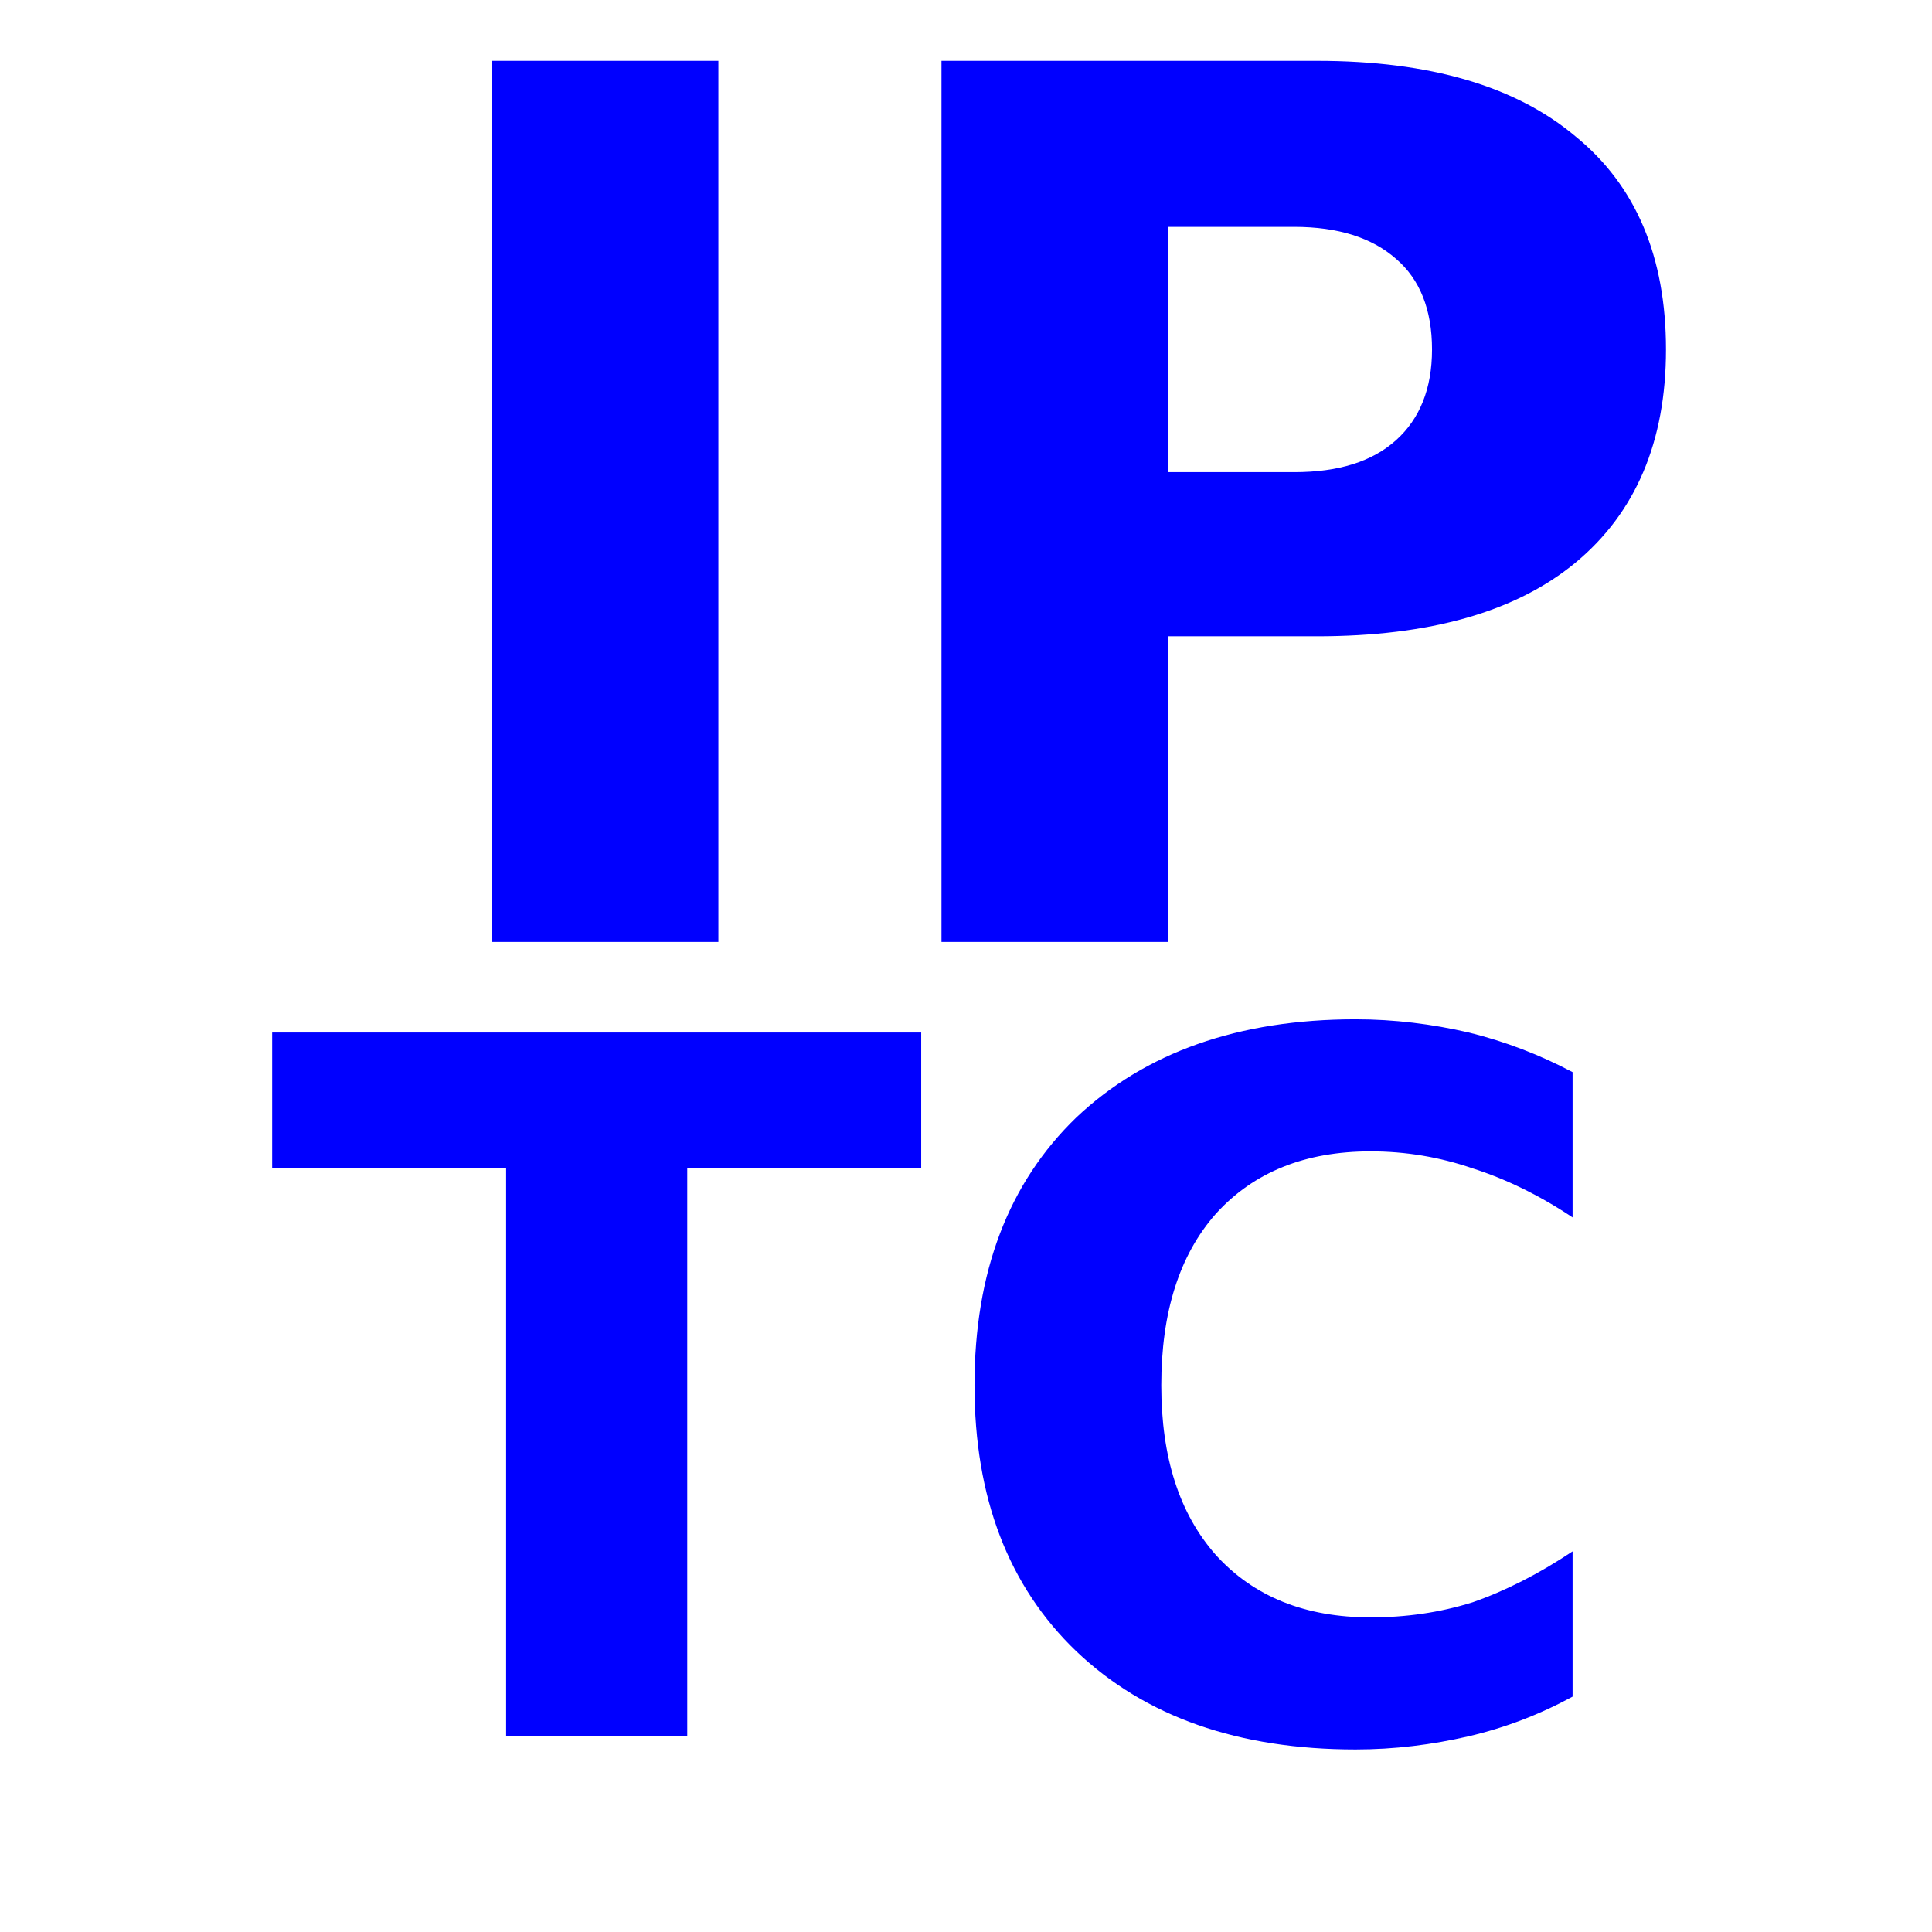
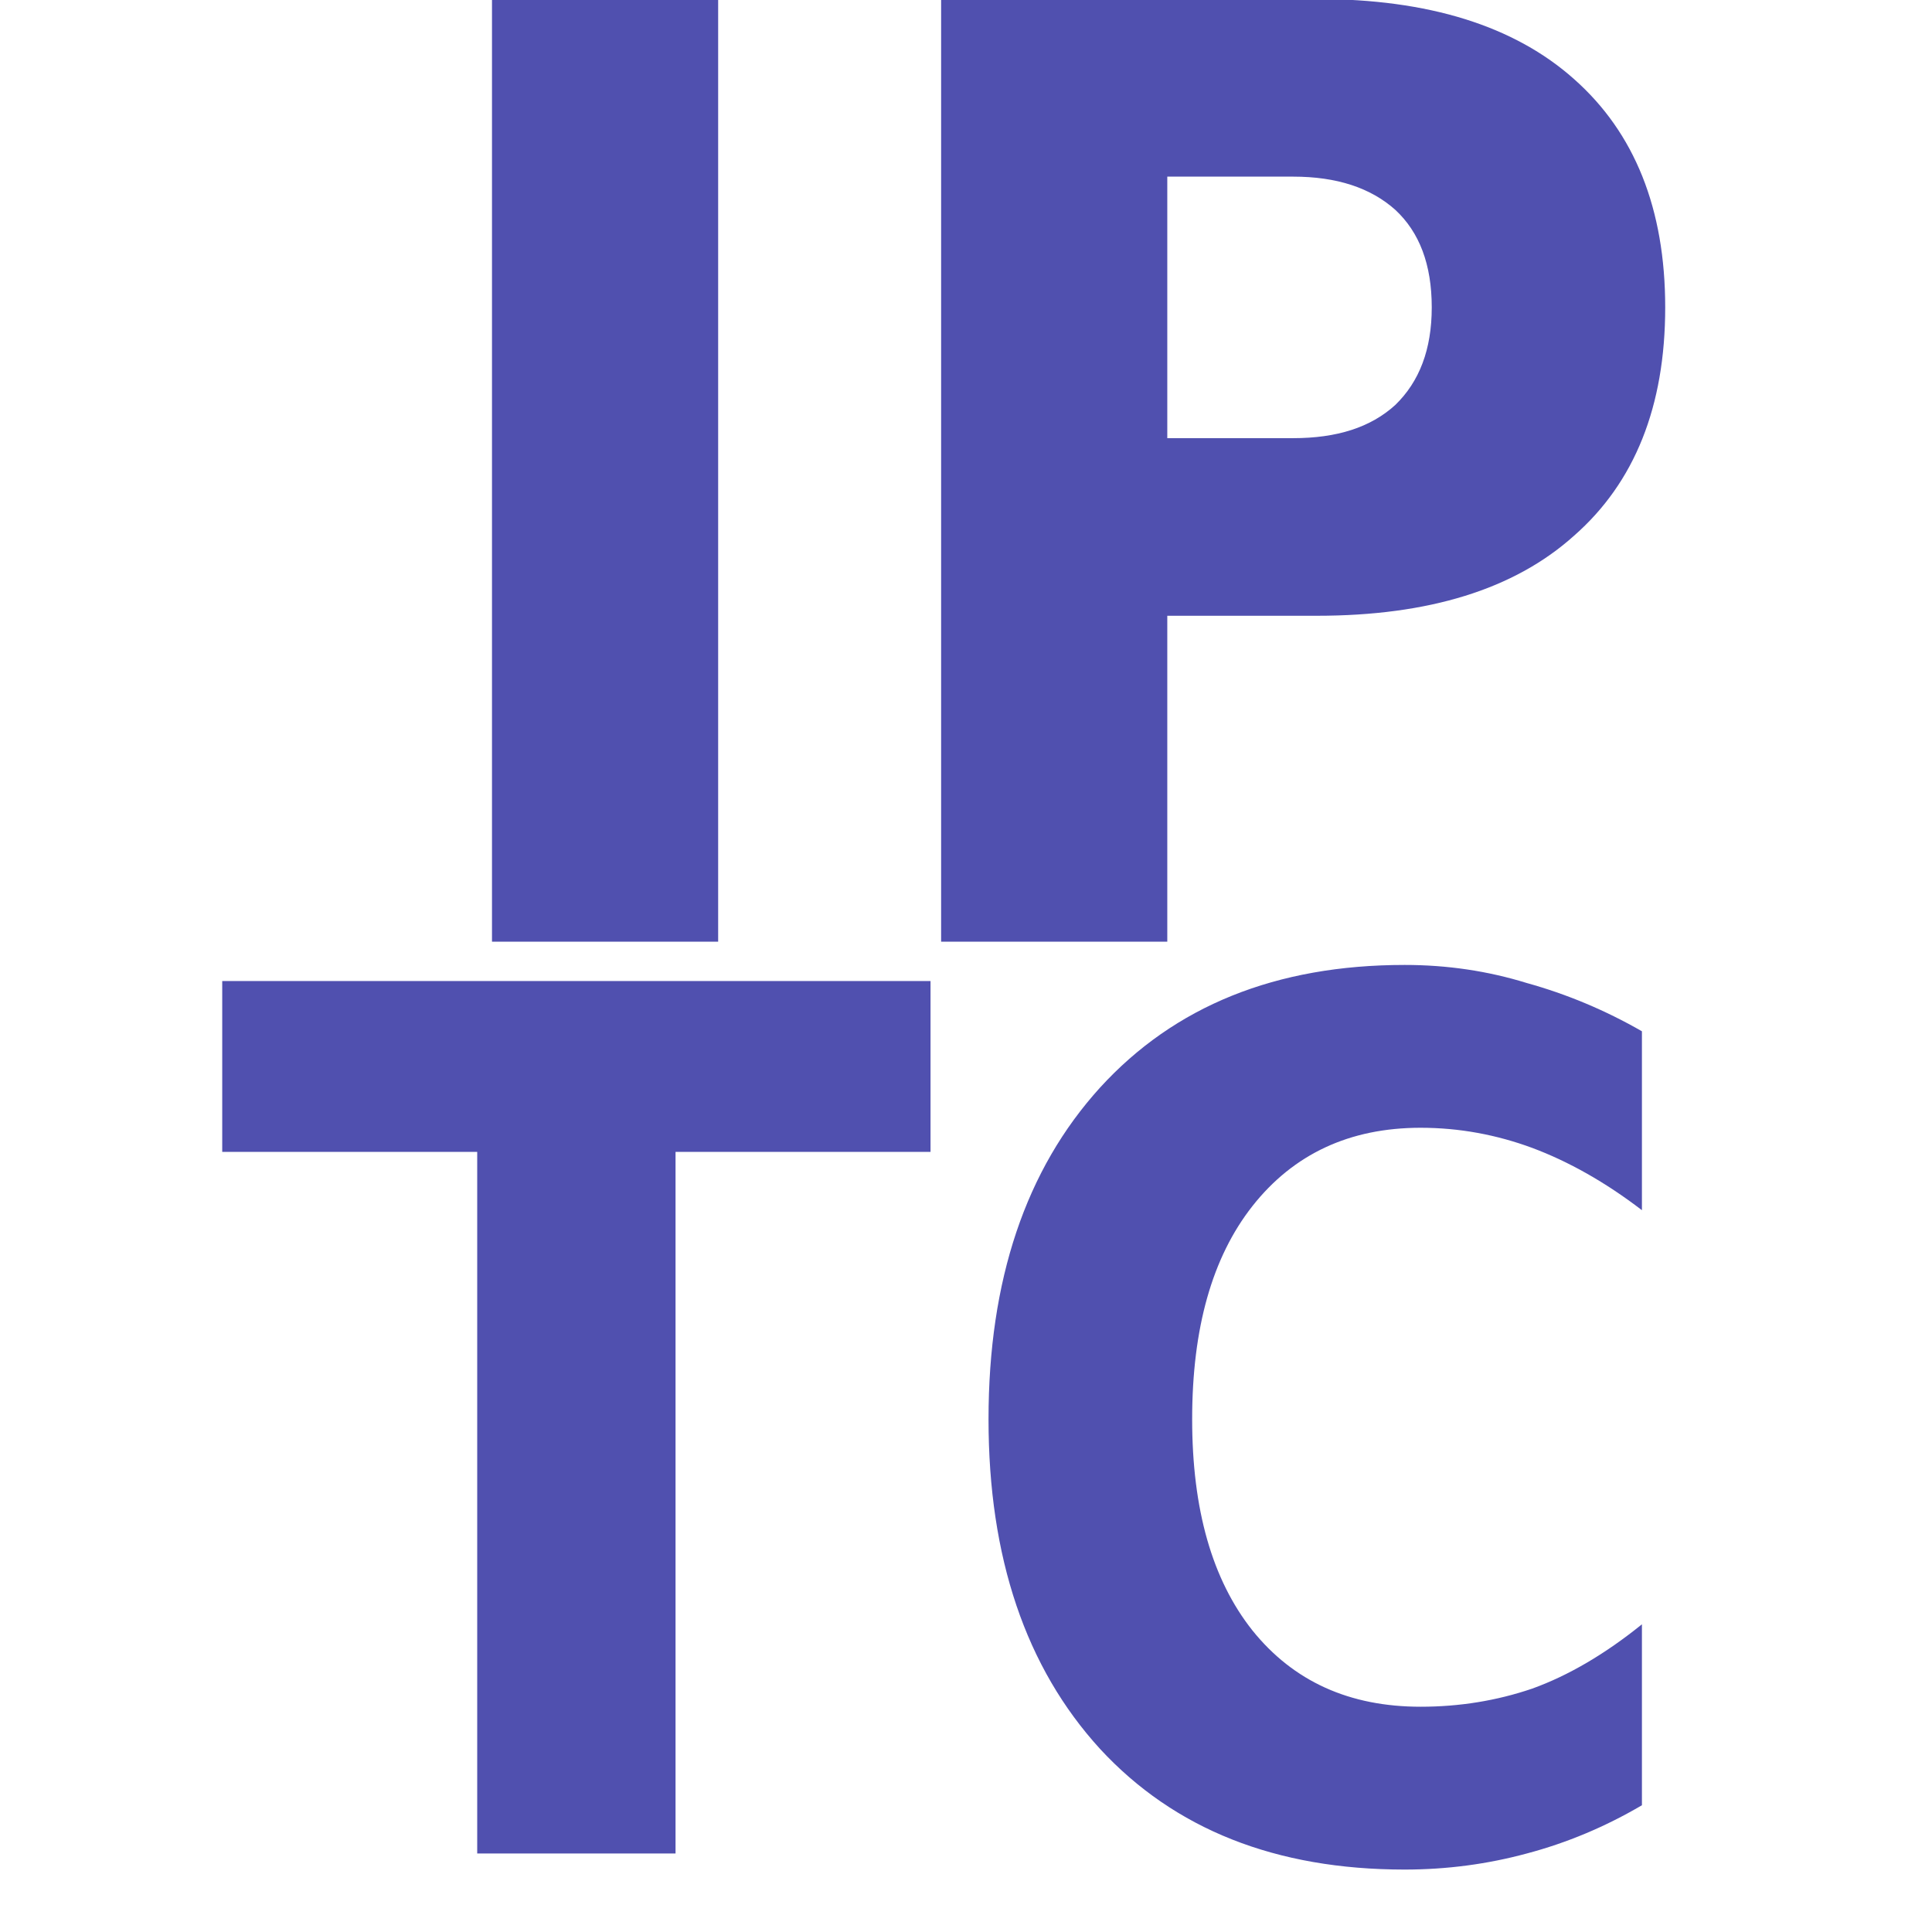
<svg xmlns="http://www.w3.org/2000/svg" width="16px" height="16px" id="svg4912">
  <defs id="defs4914">
    </defs>
  <g id="layer1">
-     <text xml:space="preserve" style="font-size:10px;font-style:normal;font-weight:bold;fill:#0000ff;fill-opacity:1;stroke:none;stroke-width:1px;stroke-linecap:butt;stroke-linejoin:miter;stroke-opacity:1;font-family:Bitstream Vera Sans" x="3.153" y="7.801" id="text4922">
-       <tspan x="3.153" y="7.801" id="tspan4926">IP</tspan>
+     <text xml:space="preserve" style="font-size:10.345px;font-style:normal;font-weight:bold;fill:#5050af;fill-opacity:1;stroke:none;stroke-width:1px;stroke-linecap:butt;stroke-linejoin:miter;stroke-opacity:1;font-family:Bitstream Vera Sans" x="3.262" y="7.541" id="text4922" transform="scale(0.9666963,1.034451)">
+       <tspan x="3.262" y="7.541" id="tspan4926">IP</tspan>
    </text>
-     <text xml:space="preserve" style="font-size:8px;font-style:normal;font-weight:bold;fill:#0000ff;fill-opacity:1;stroke:none;stroke-width:1px;stroke-linecap:butt;stroke-linejoin:miter;stroke-opacity:1;font-family:Bitstream Vera Sans" x="2.207" y="14.378" id="text5439">
-       <tspan id="tspan5441" x="2.207" y="14.378">TC</tspan>
+     <text xml:space="preserve" style="font-size:9.296px;font-style:normal;font-weight:bold;fill:#5050af;fill-opacity:1;stroke:none;stroke-width:1px;stroke-linecap:butt;stroke-linejoin:miter;stroke-opacity:1;font-family:Bitstream Vera Sans" x="1.916" y="14.408" id="text5439" transform="scale(0.9385325,1.065493)">
+       <tspan id="tspan5441" x="1.916" y="14.408">TC</tspan>
    </text>
  </g>
</svg>
